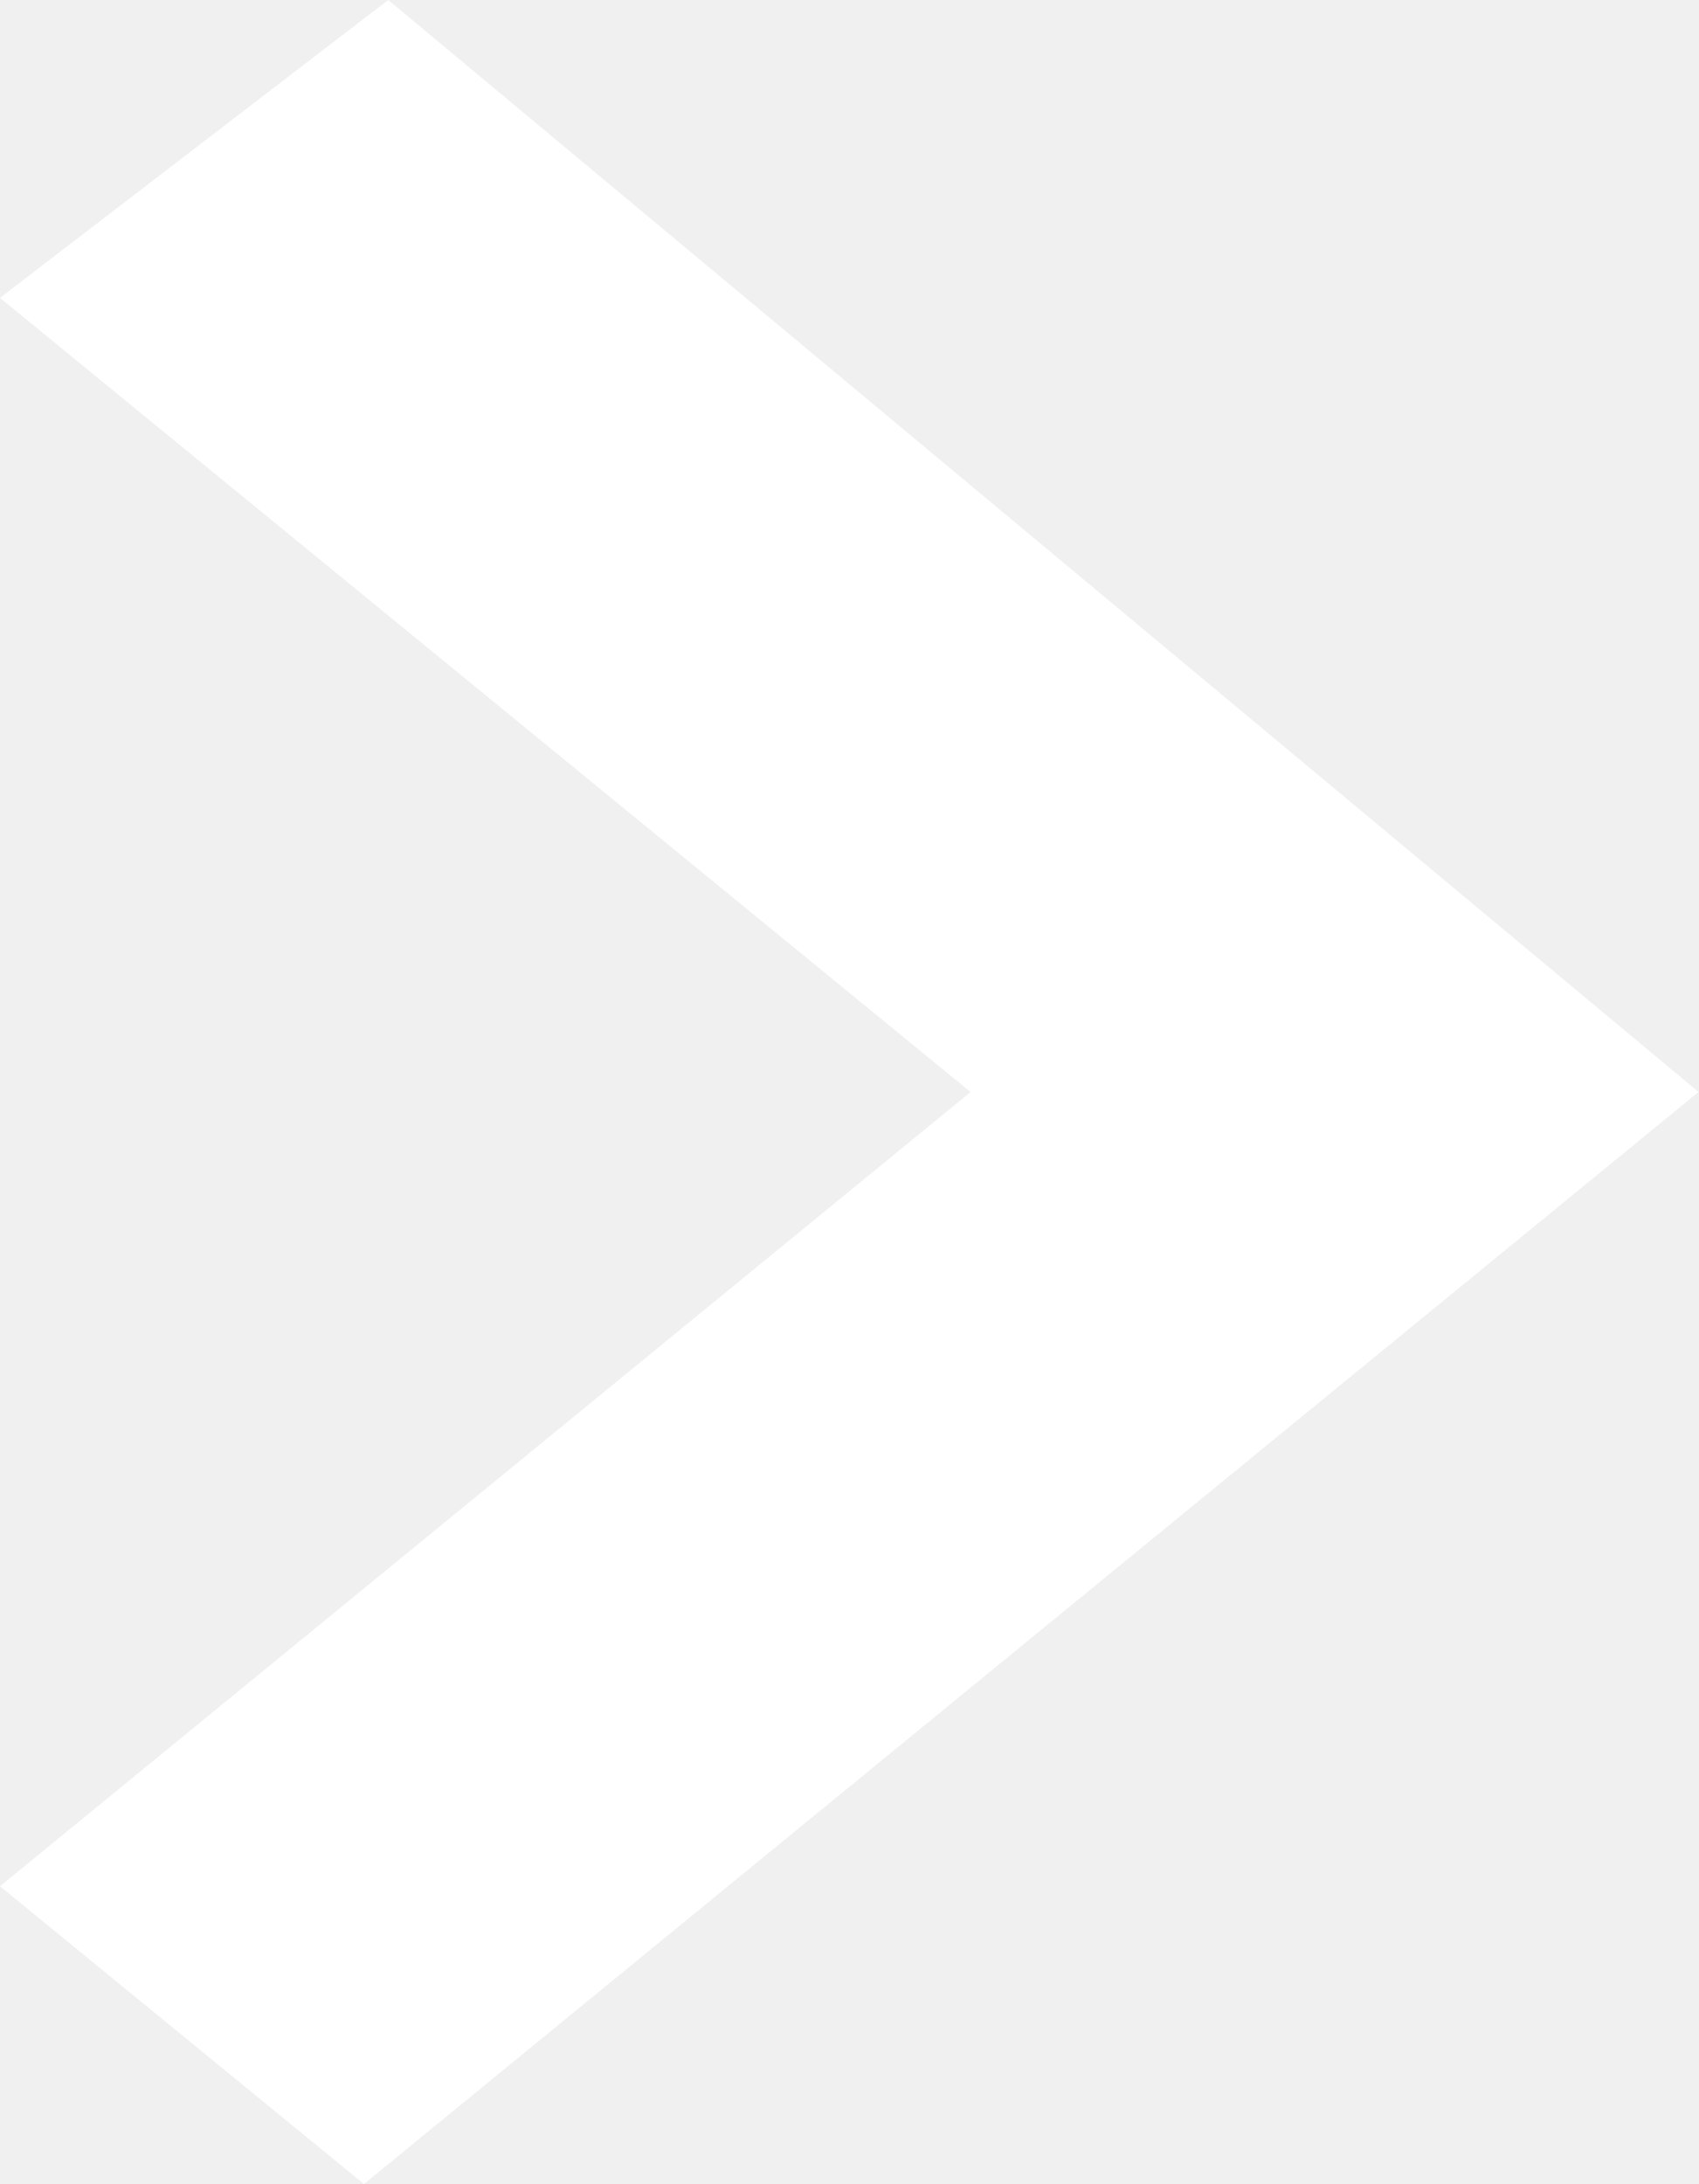
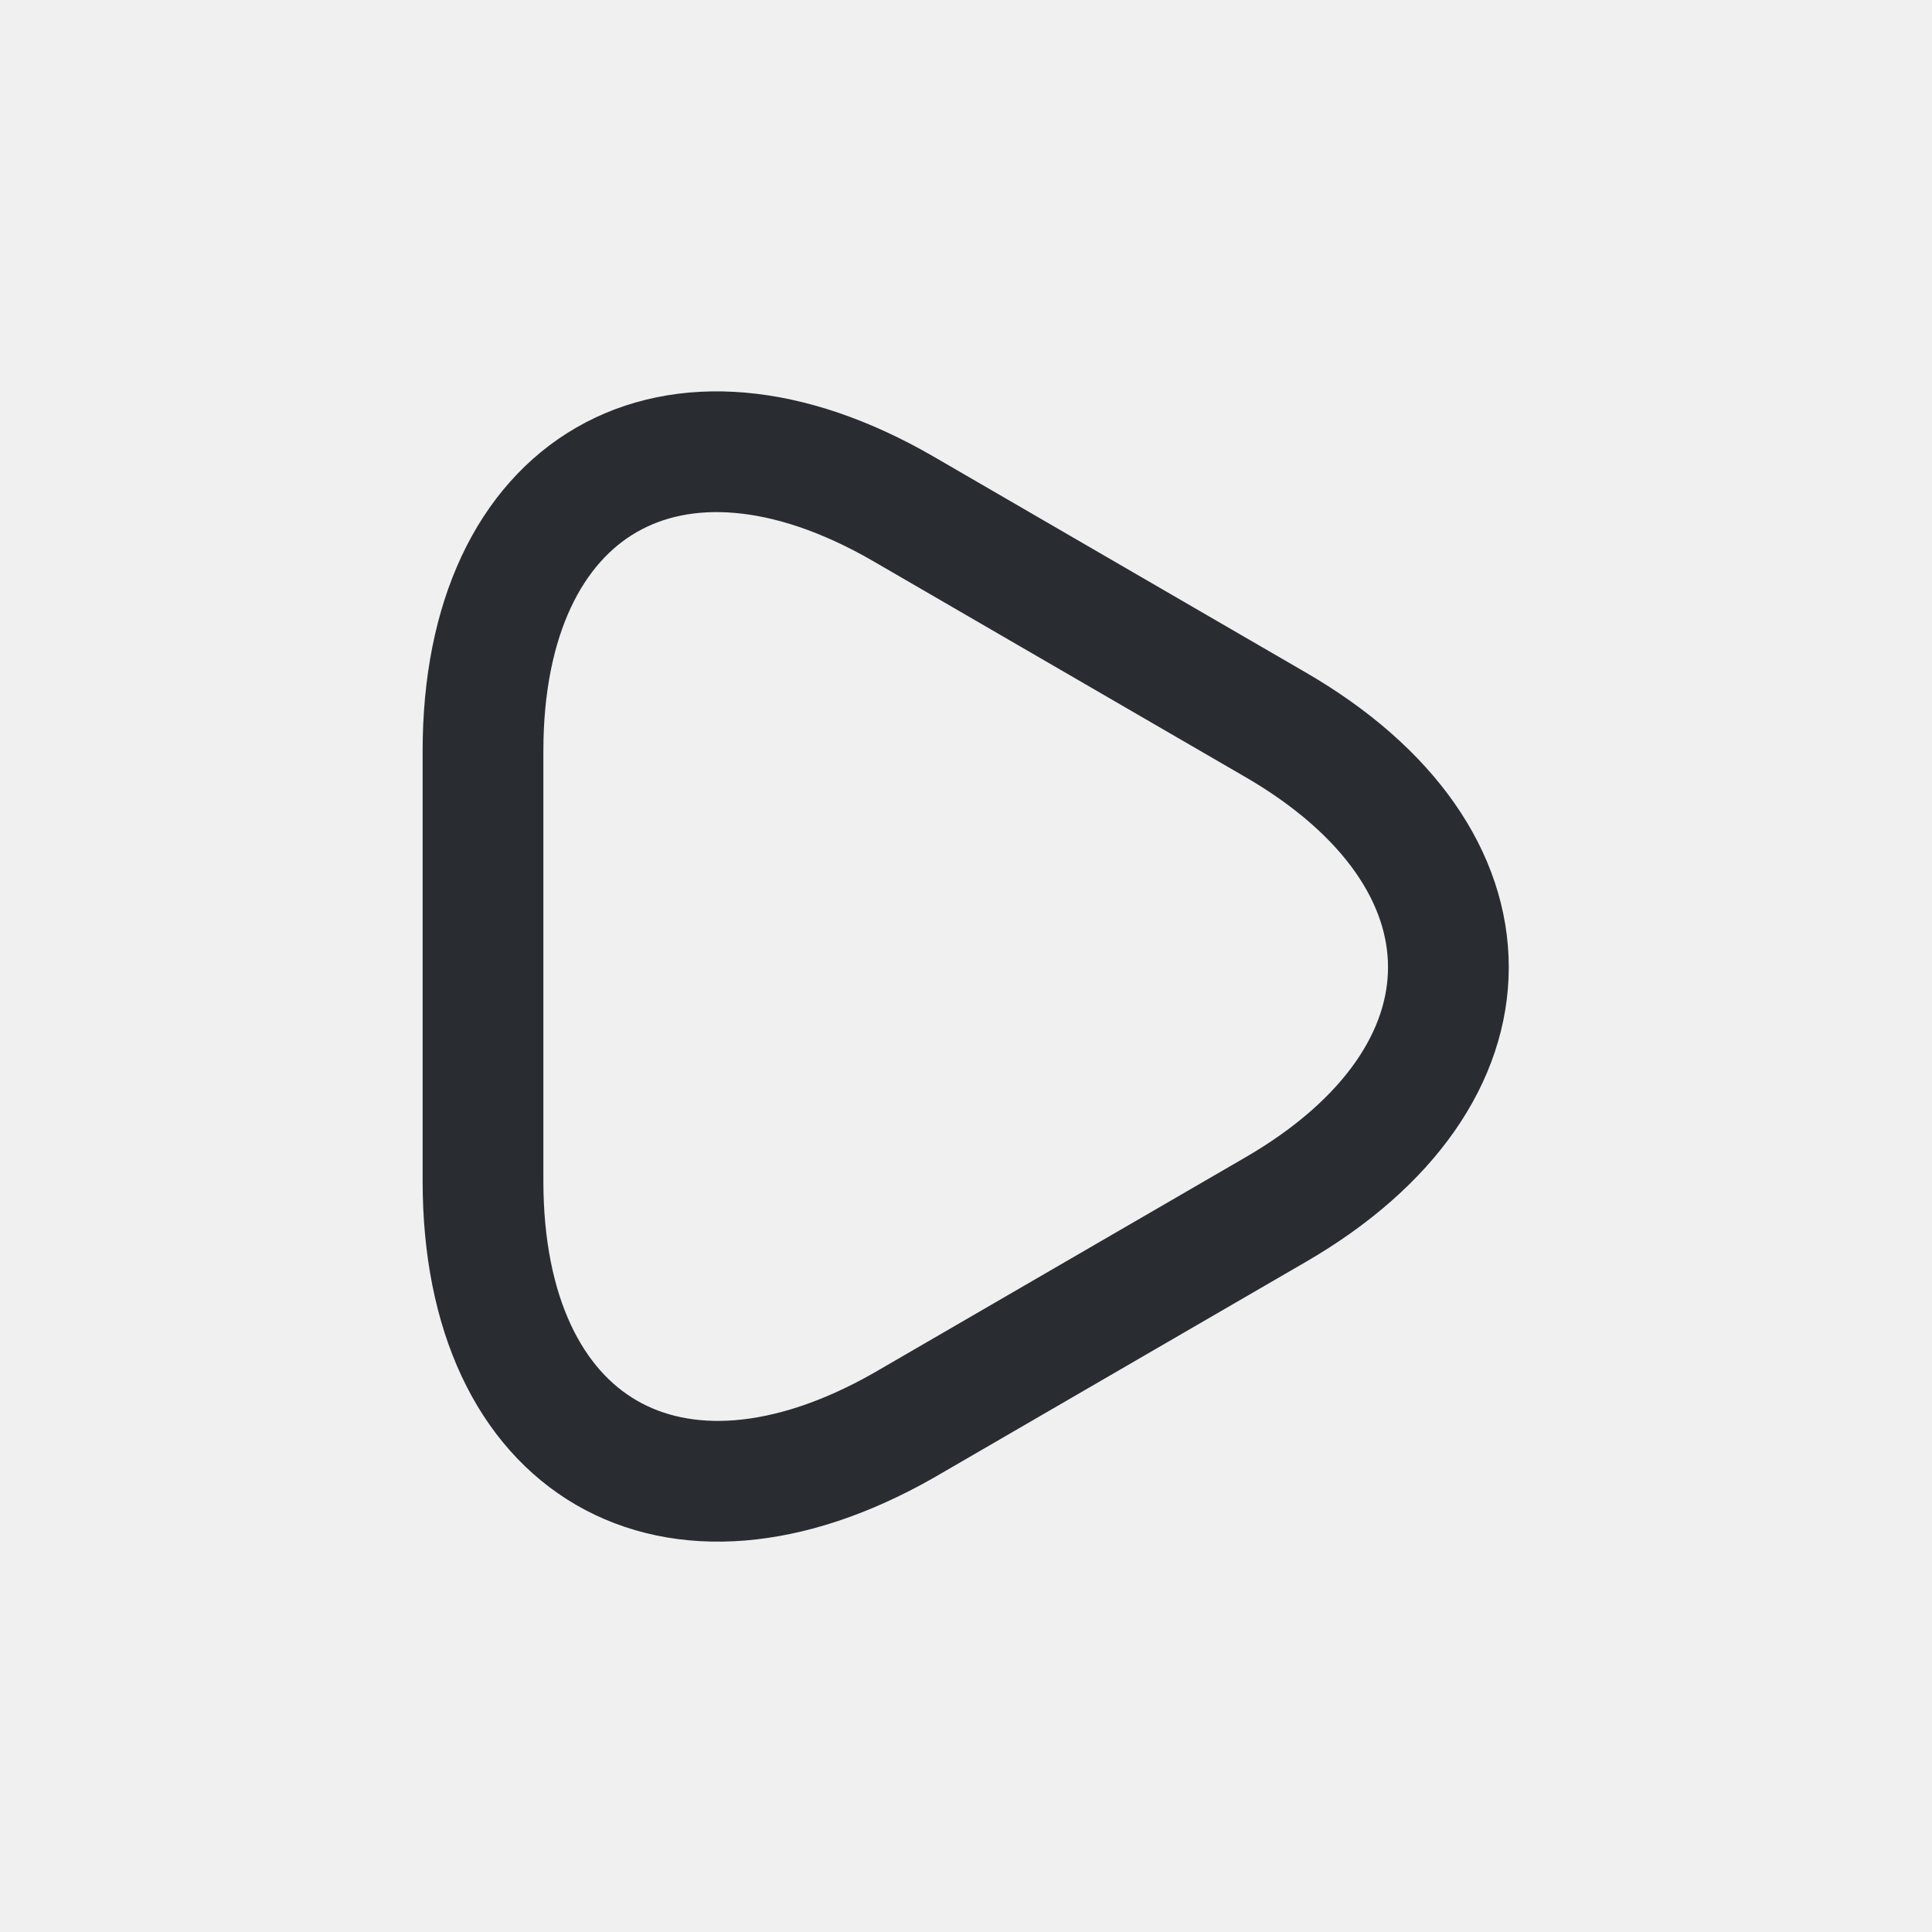
- <svg xmlns="http://www.w3.org/2000/svg" width="14" height="18" viewBox="0 0 14 18" fill="none">
-   <path fill-rule="evenodd" clip-rule="evenodd" d="M14 9L3 18L0 15.546L8 9L0 2.455L3.2 0L14 9Z" fill="white" />
+ <svg xmlns="http://www.w3.org/2000/svg" width="800px" height="800px" viewBox="0 0 24 24" fill="none">
+   <path d="M6 12V9.33C6 6.02 8.35 4.66 11.22 6.32L13.53 7.66L15.84 9C18.71 10.66 18.71 13.37 15.84 15.03L13.53 16.37L11.22 17.71C8.35 19.34 6 17.99 6 14.67V12Z" stroke="#292D32" stroke-width="1.5" stroke-miterlimit="10" stroke-linecap="round" stroke-linejoin="round" />
</svg>
